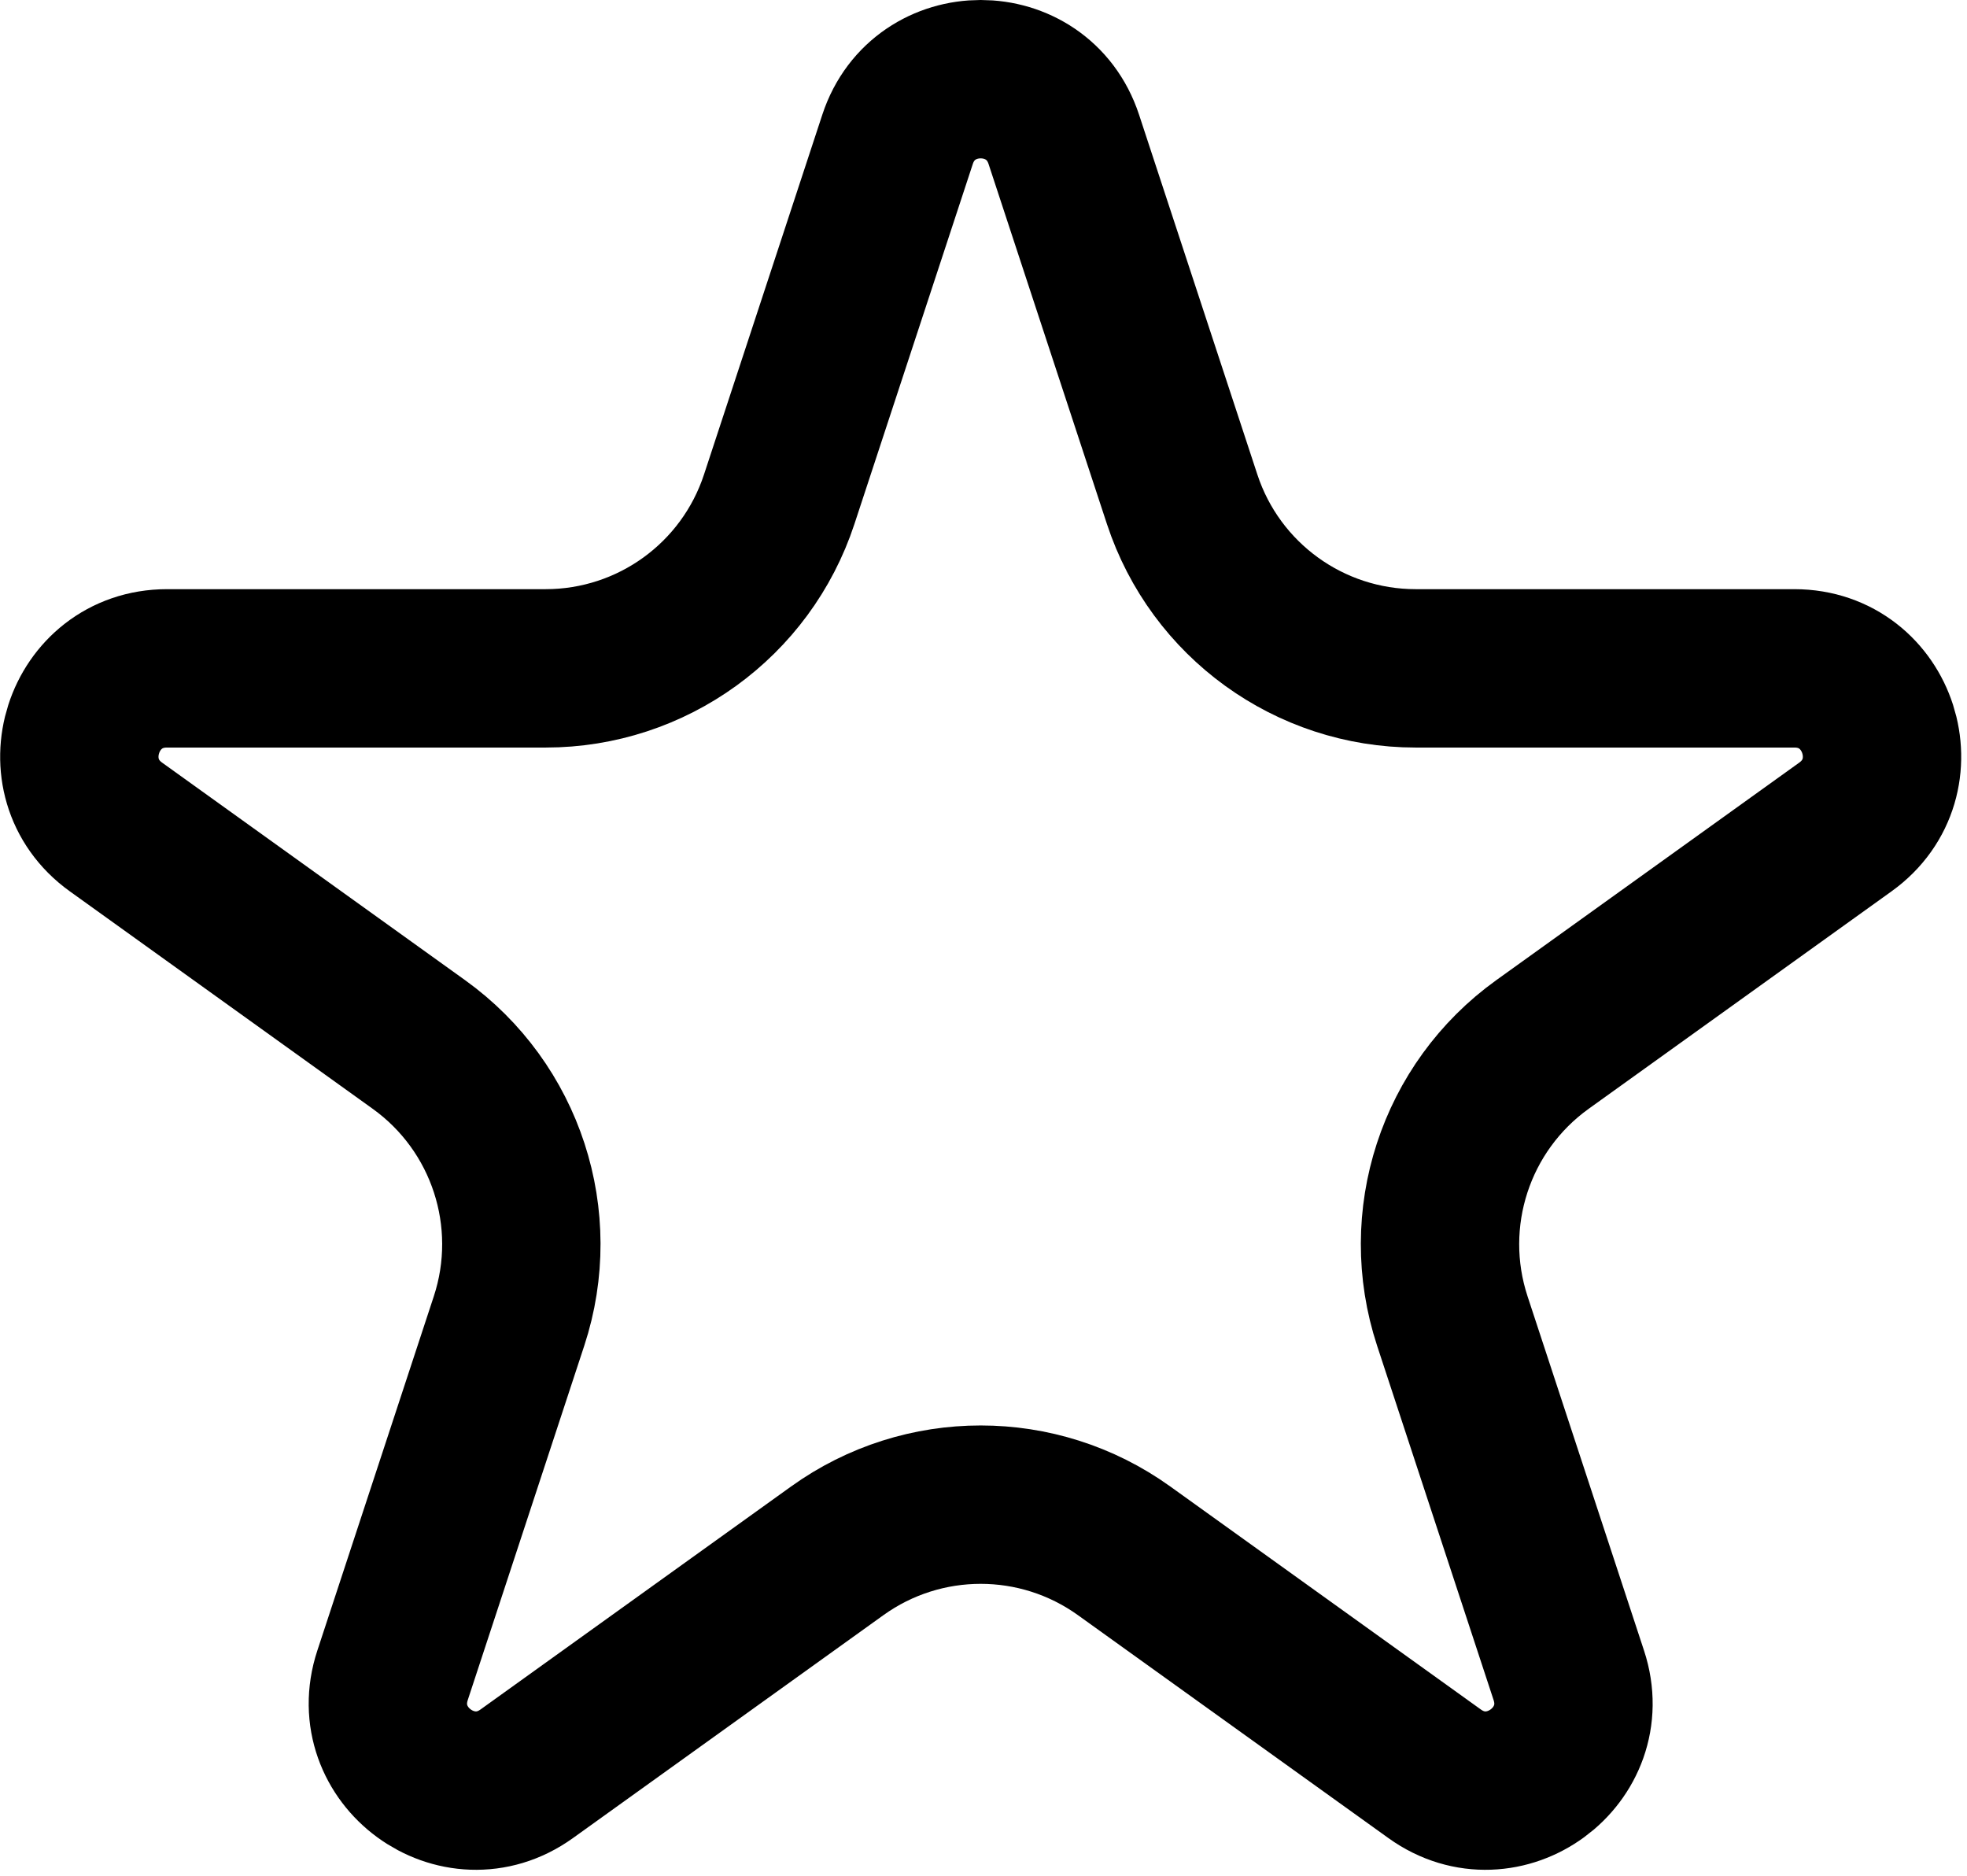
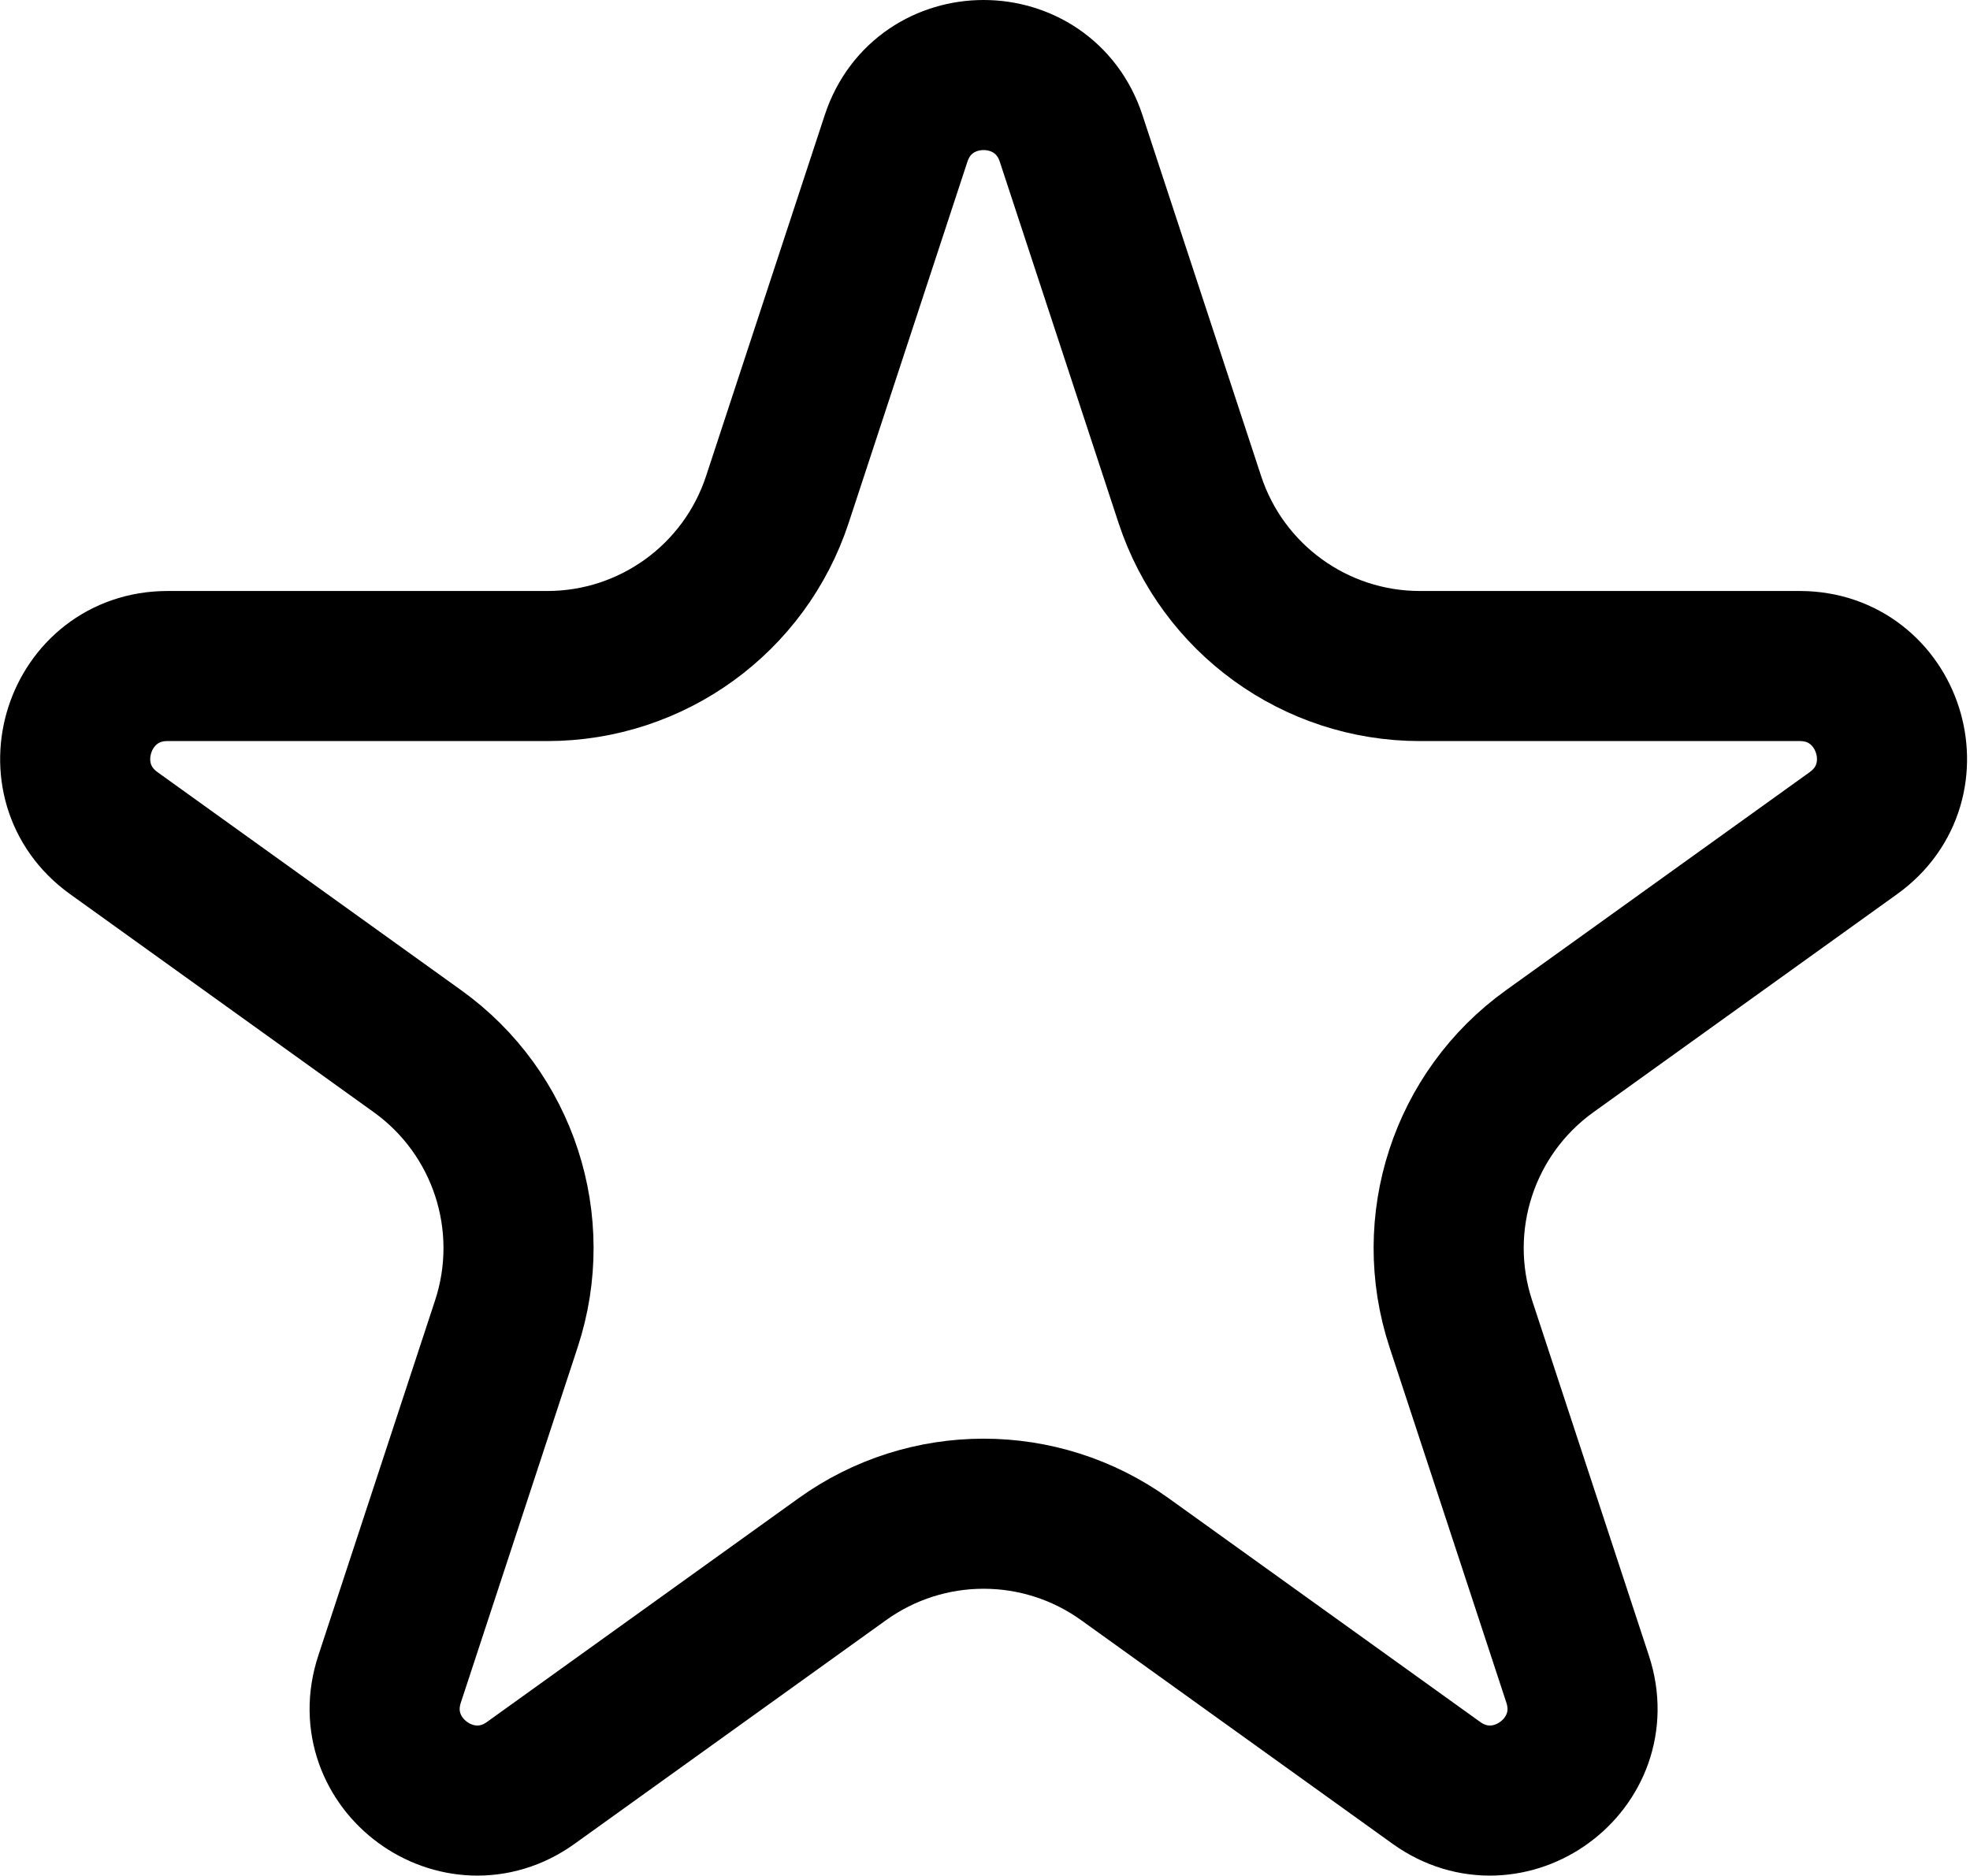
- <svg xmlns="http://www.w3.org/2000/svg" width="236" height="225" viewBox="0 0 236 225" fill="none">
-   <path d="M127.636 16.72L141.833 59.894C145.813 71.998 157.115 80.178 169.857 80.178H215.285C225.487 80.178 229.696 93.258 221.408 99.208L185.07 125.295C174.606 132.807 170.226 146.238 174.25 158.474L188.227 200.979C191.401 210.631 180.382 218.714 172.129 212.789L134.865 186.037C124.584 178.656 110.739 178.656 100.458 186.037L63.194 212.789C54.941 218.714 43.922 210.631 47.096 200.979L61.073 158.474C65.097 146.238 60.717 132.807 50.253 125.295L13.915 99.208C5.627 93.258 9.836 80.178 20.038 80.178H65.466C78.208 80.178 89.51 71.998 93.49 59.894L107.687 16.72C110.852 7.093 124.47 7.093 127.636 16.72Z" stroke="black" stroke-width="19" />
+ <svg xmlns="http://www.w3.org/2000/svg" width="315" height="300" viewBox="0 0 315 300" fill="none">
+   <path d="M171.272 22.137L190.249 79.868C195.474 95.764 210.312 106.511 227.045 106.511H287.768C302.074 106.511 307.998 124.874 296.358 133.233L247.785 168.117C234.047 177.983 228.298 195.623 233.58 211.691L252.263 268.528C256.723 282.096 241.245 293.421 229.676 285.113L179.866 249.342C166.366 239.646 148.186 239.646 134.686 249.342L84.876 285.113C73.308 293.421 57.83 282.096 62.289 268.528L80.972 211.691C86.254 195.623 80.505 177.983 66.767 168.117L18.194 133.233C6.554 124.874 12.479 106.511 26.785 106.511H87.508C104.241 106.511 119.078 95.764 124.303 79.868L143.28 22.137C147.723 8.621 166.829 8.621 171.272 22.137Z" stroke="black" stroke-width="24" />
</svg>
